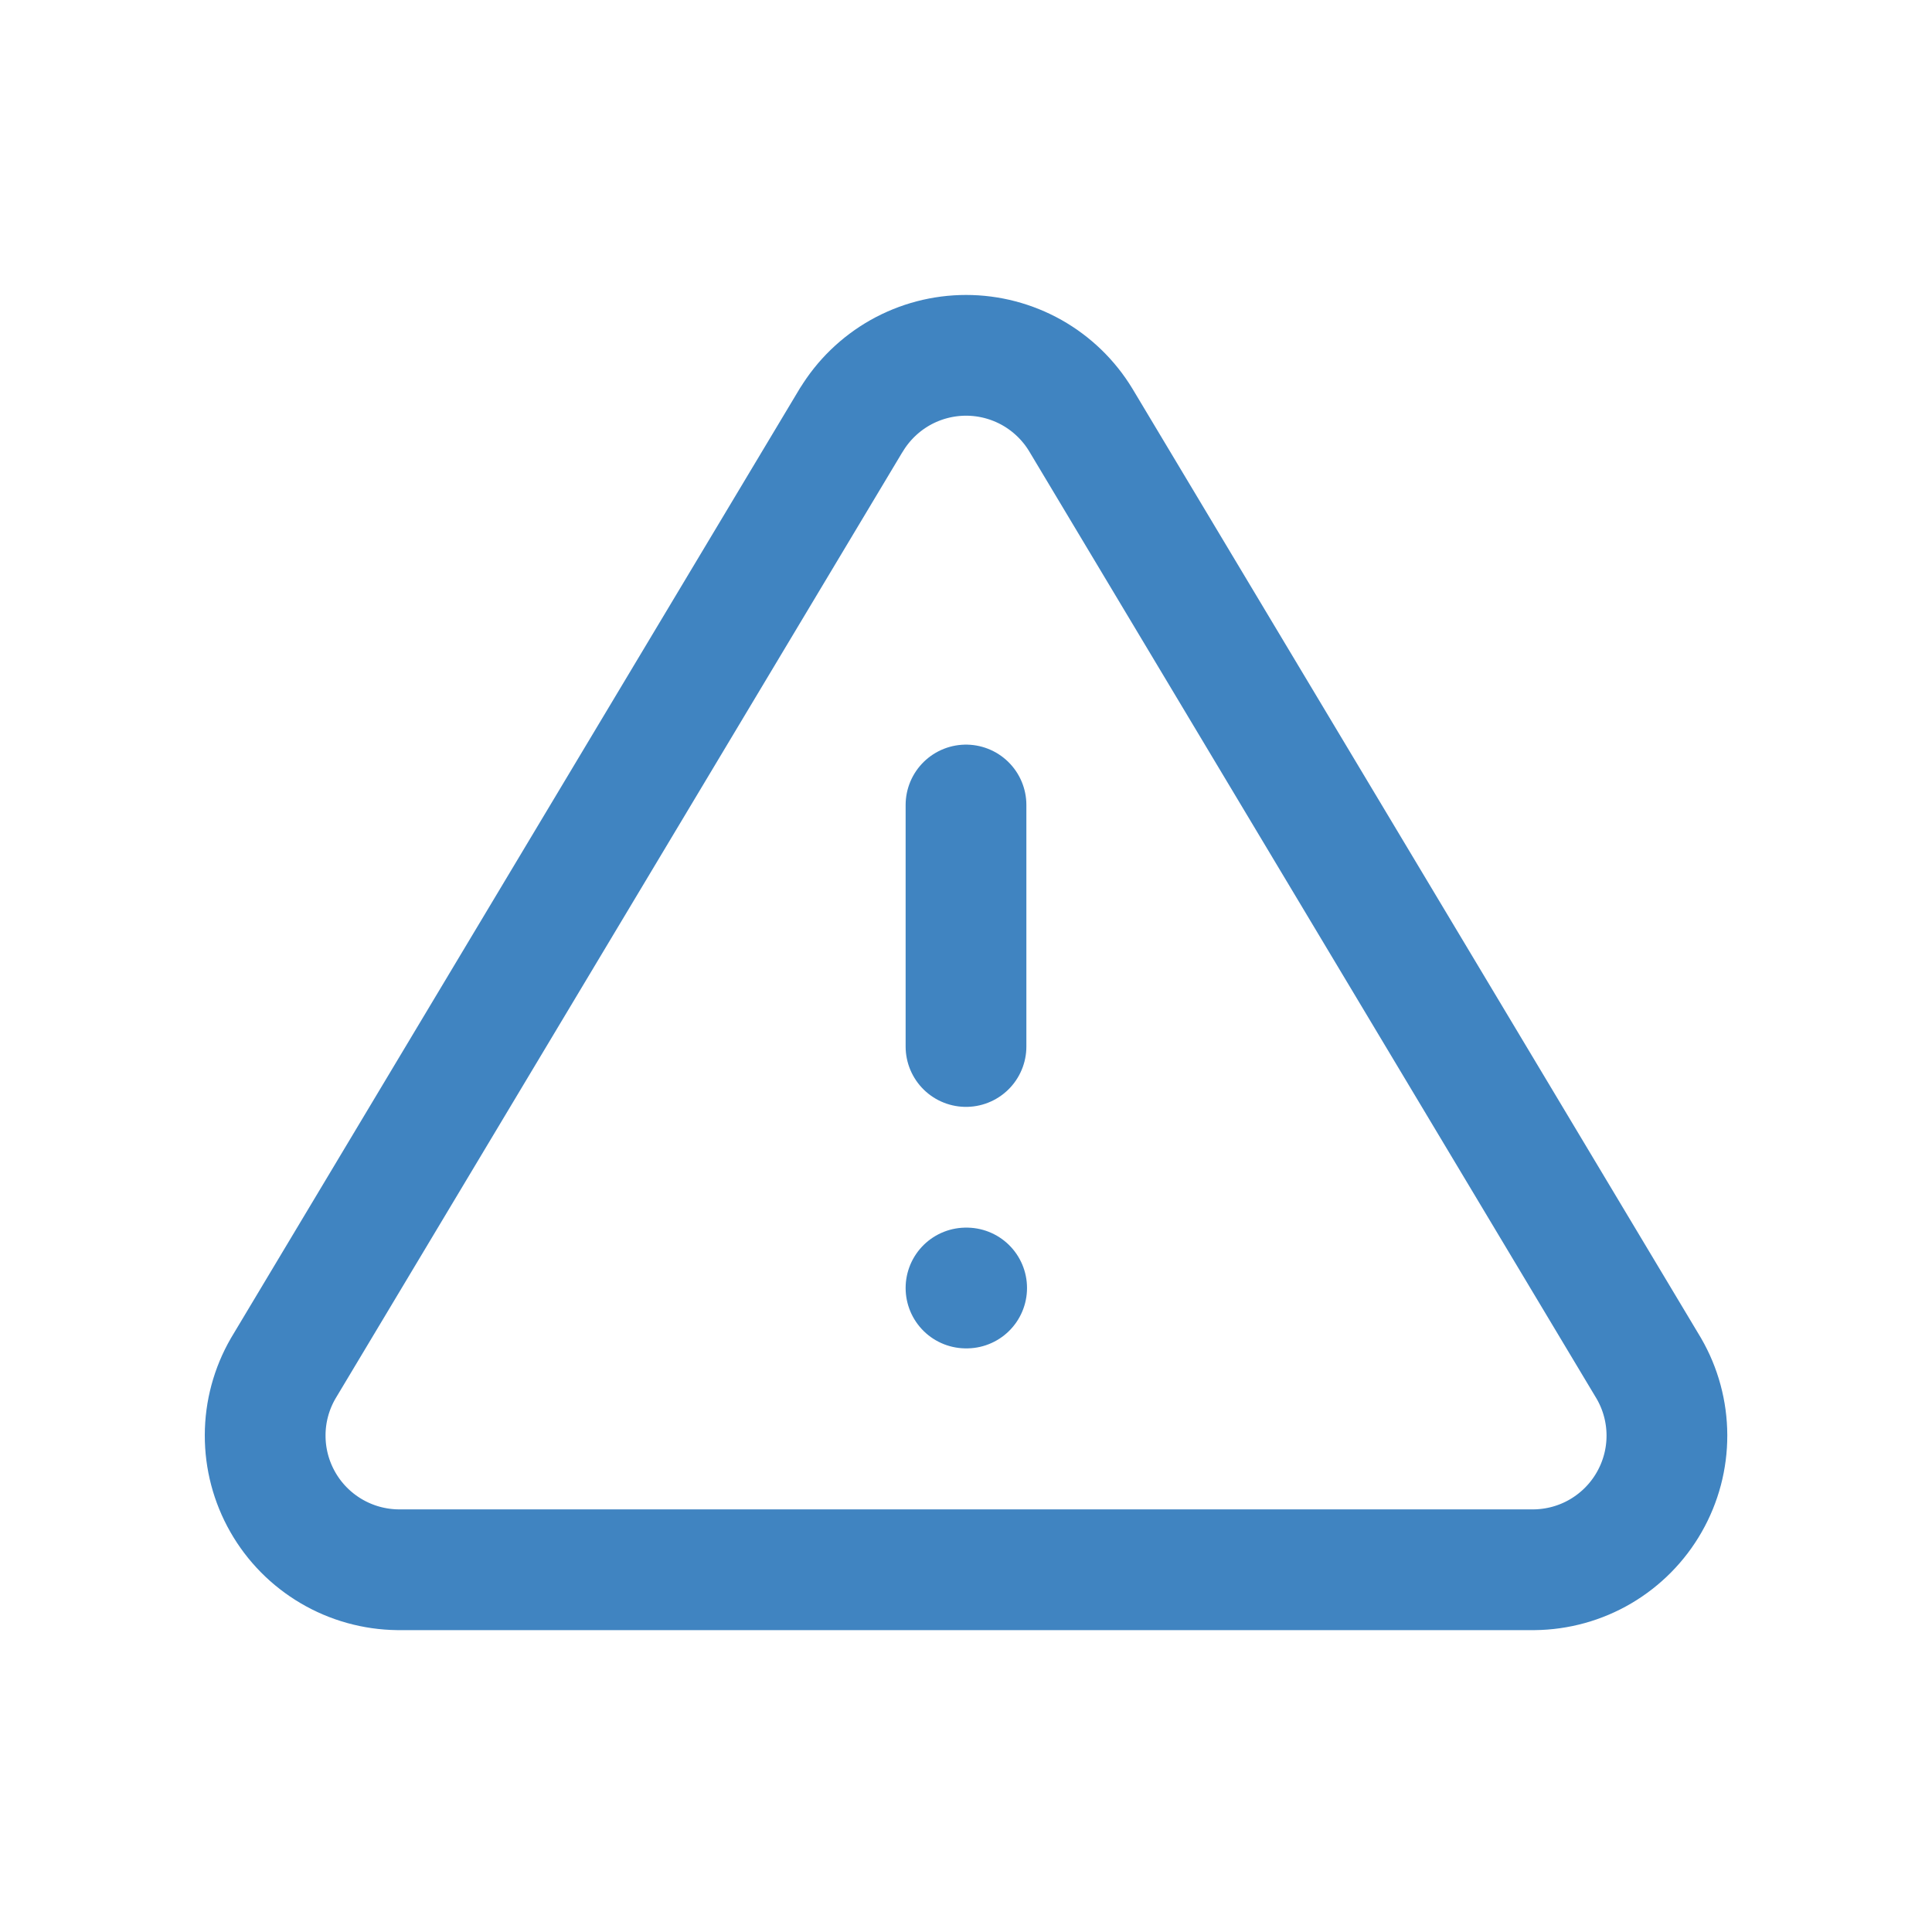
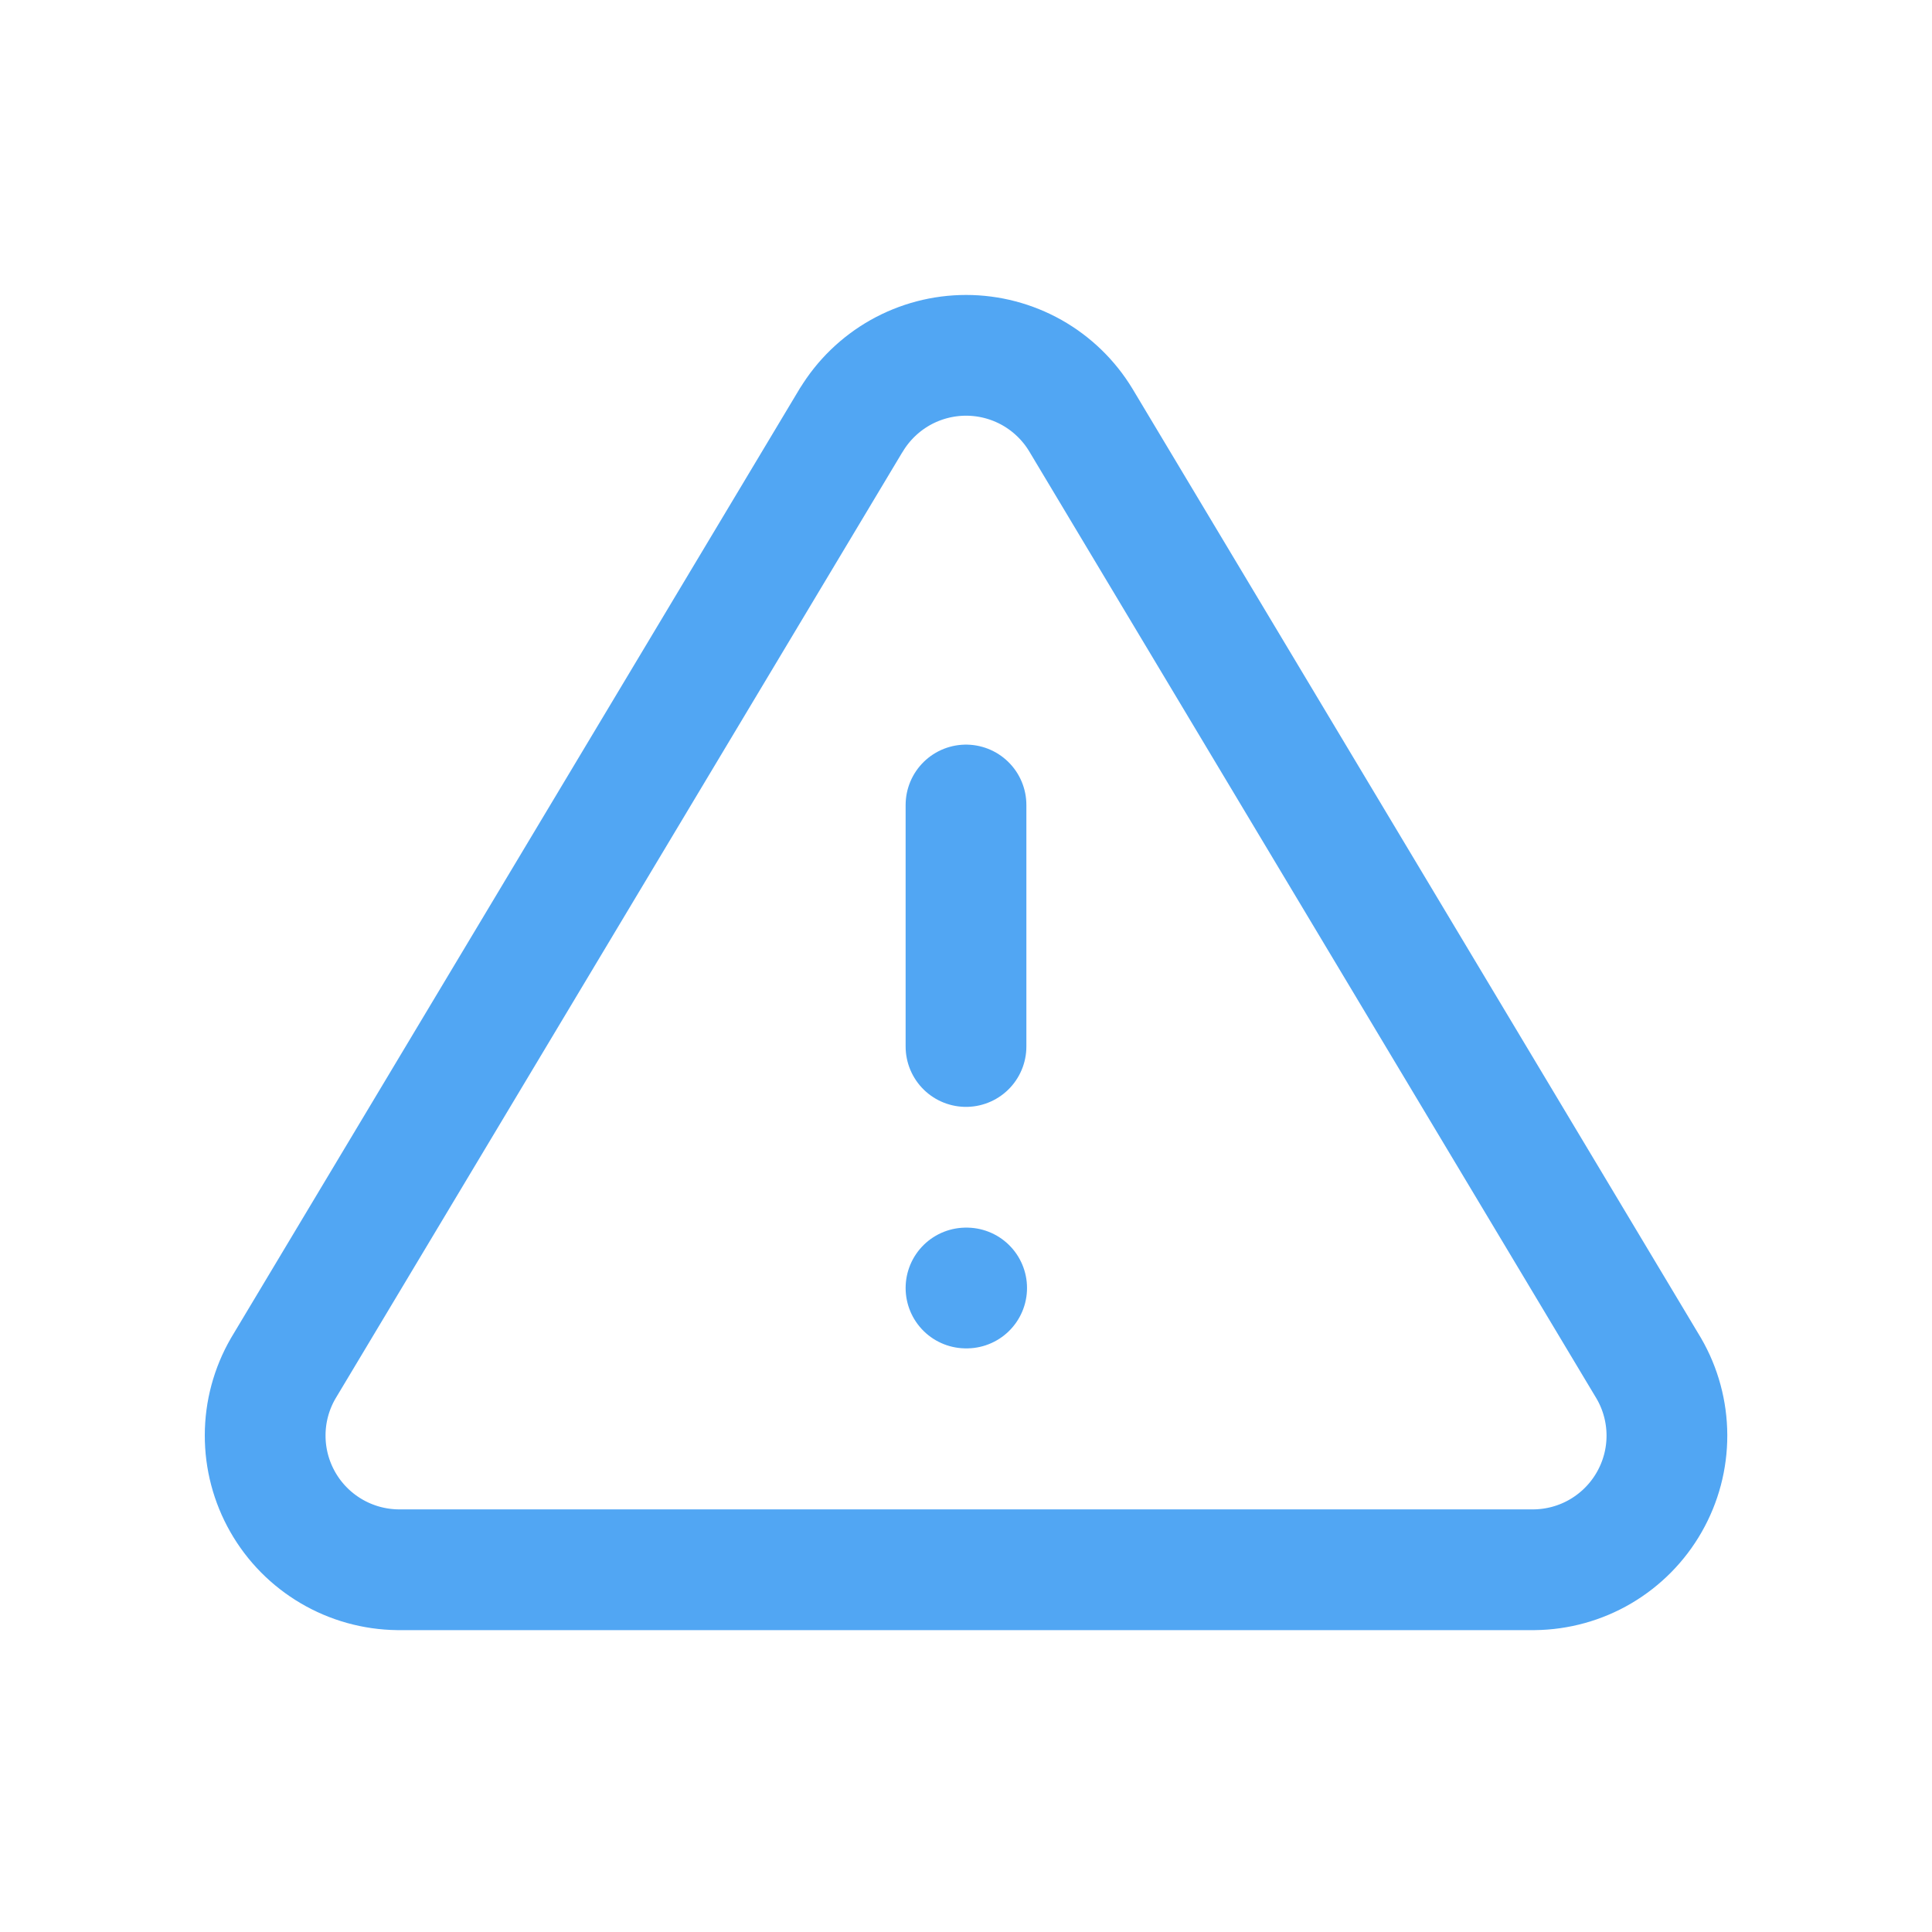
<svg xmlns="http://www.w3.org/2000/svg" preserveAspectRatio="none" overflow="visible" style="display: block;" width="48" height="48" viewBox="0 0 48 48" fill="none">
  <g id="si:alert-line">
-     <path id="Vector" d="M24 32H24.016M24 20V26M21.15 10.434L7.034 34C6.743 34.504 6.589 35.075 6.588 35.657C6.586 36.239 6.737 36.812 7.025 37.317C7.313 37.823 7.729 38.244 8.23 38.539C8.732 38.835 9.302 38.993 9.884 39H38.116C38.698 38.994 39.269 38.836 39.77 38.541C40.272 38.245 40.688 37.824 40.976 37.318C41.265 36.812 41.416 36.24 41.414 35.658C41.412 35.075 41.258 34.504 40.966 34L26.852 10.434C26.555 9.944 26.137 9.539 25.638 9.257C25.138 8.976 24.575 8.828 24.002 8.828C23.429 8.828 22.866 8.976 22.366 9.257C21.867 9.539 21.449 9.944 21.152 10.434" stroke="#4084C1" stroke-width="3" stroke-miterlimit="10" stroke-linecap="round" stroke-linejoin="round" />
+     <path id="Vector" d="M24 32H24.016M24 20V26M21.15 10.434L7.034 34C6.743 34.504 6.589 35.075 6.588 35.657C6.586 36.239 6.737 36.812 7.025 37.317C7.313 37.823 7.729 38.244 8.23 38.539C8.732 38.835 9.302 38.993 9.884 39H38.116C38.698 38.994 39.269 38.836 39.77 38.541C40.272 38.245 40.688 37.824 40.976 37.318C41.265 36.812 41.416 36.24 41.414 35.658C41.412 35.075 41.258 34.504 40.966 34L26.852 10.434C26.555 9.944 26.137 9.539 25.638 9.257C25.138 8.976 24.575 8.828 24.002 8.828C23.429 8.828 22.866 8.976 22.366 9.257C21.867 9.539 21.449 9.944 21.152 10.434" stroke="#51A6F3" stroke-width="3" stroke-miterlimit="10" stroke-linecap="round" stroke-linejoin="round" />
  </g>
</svg>
